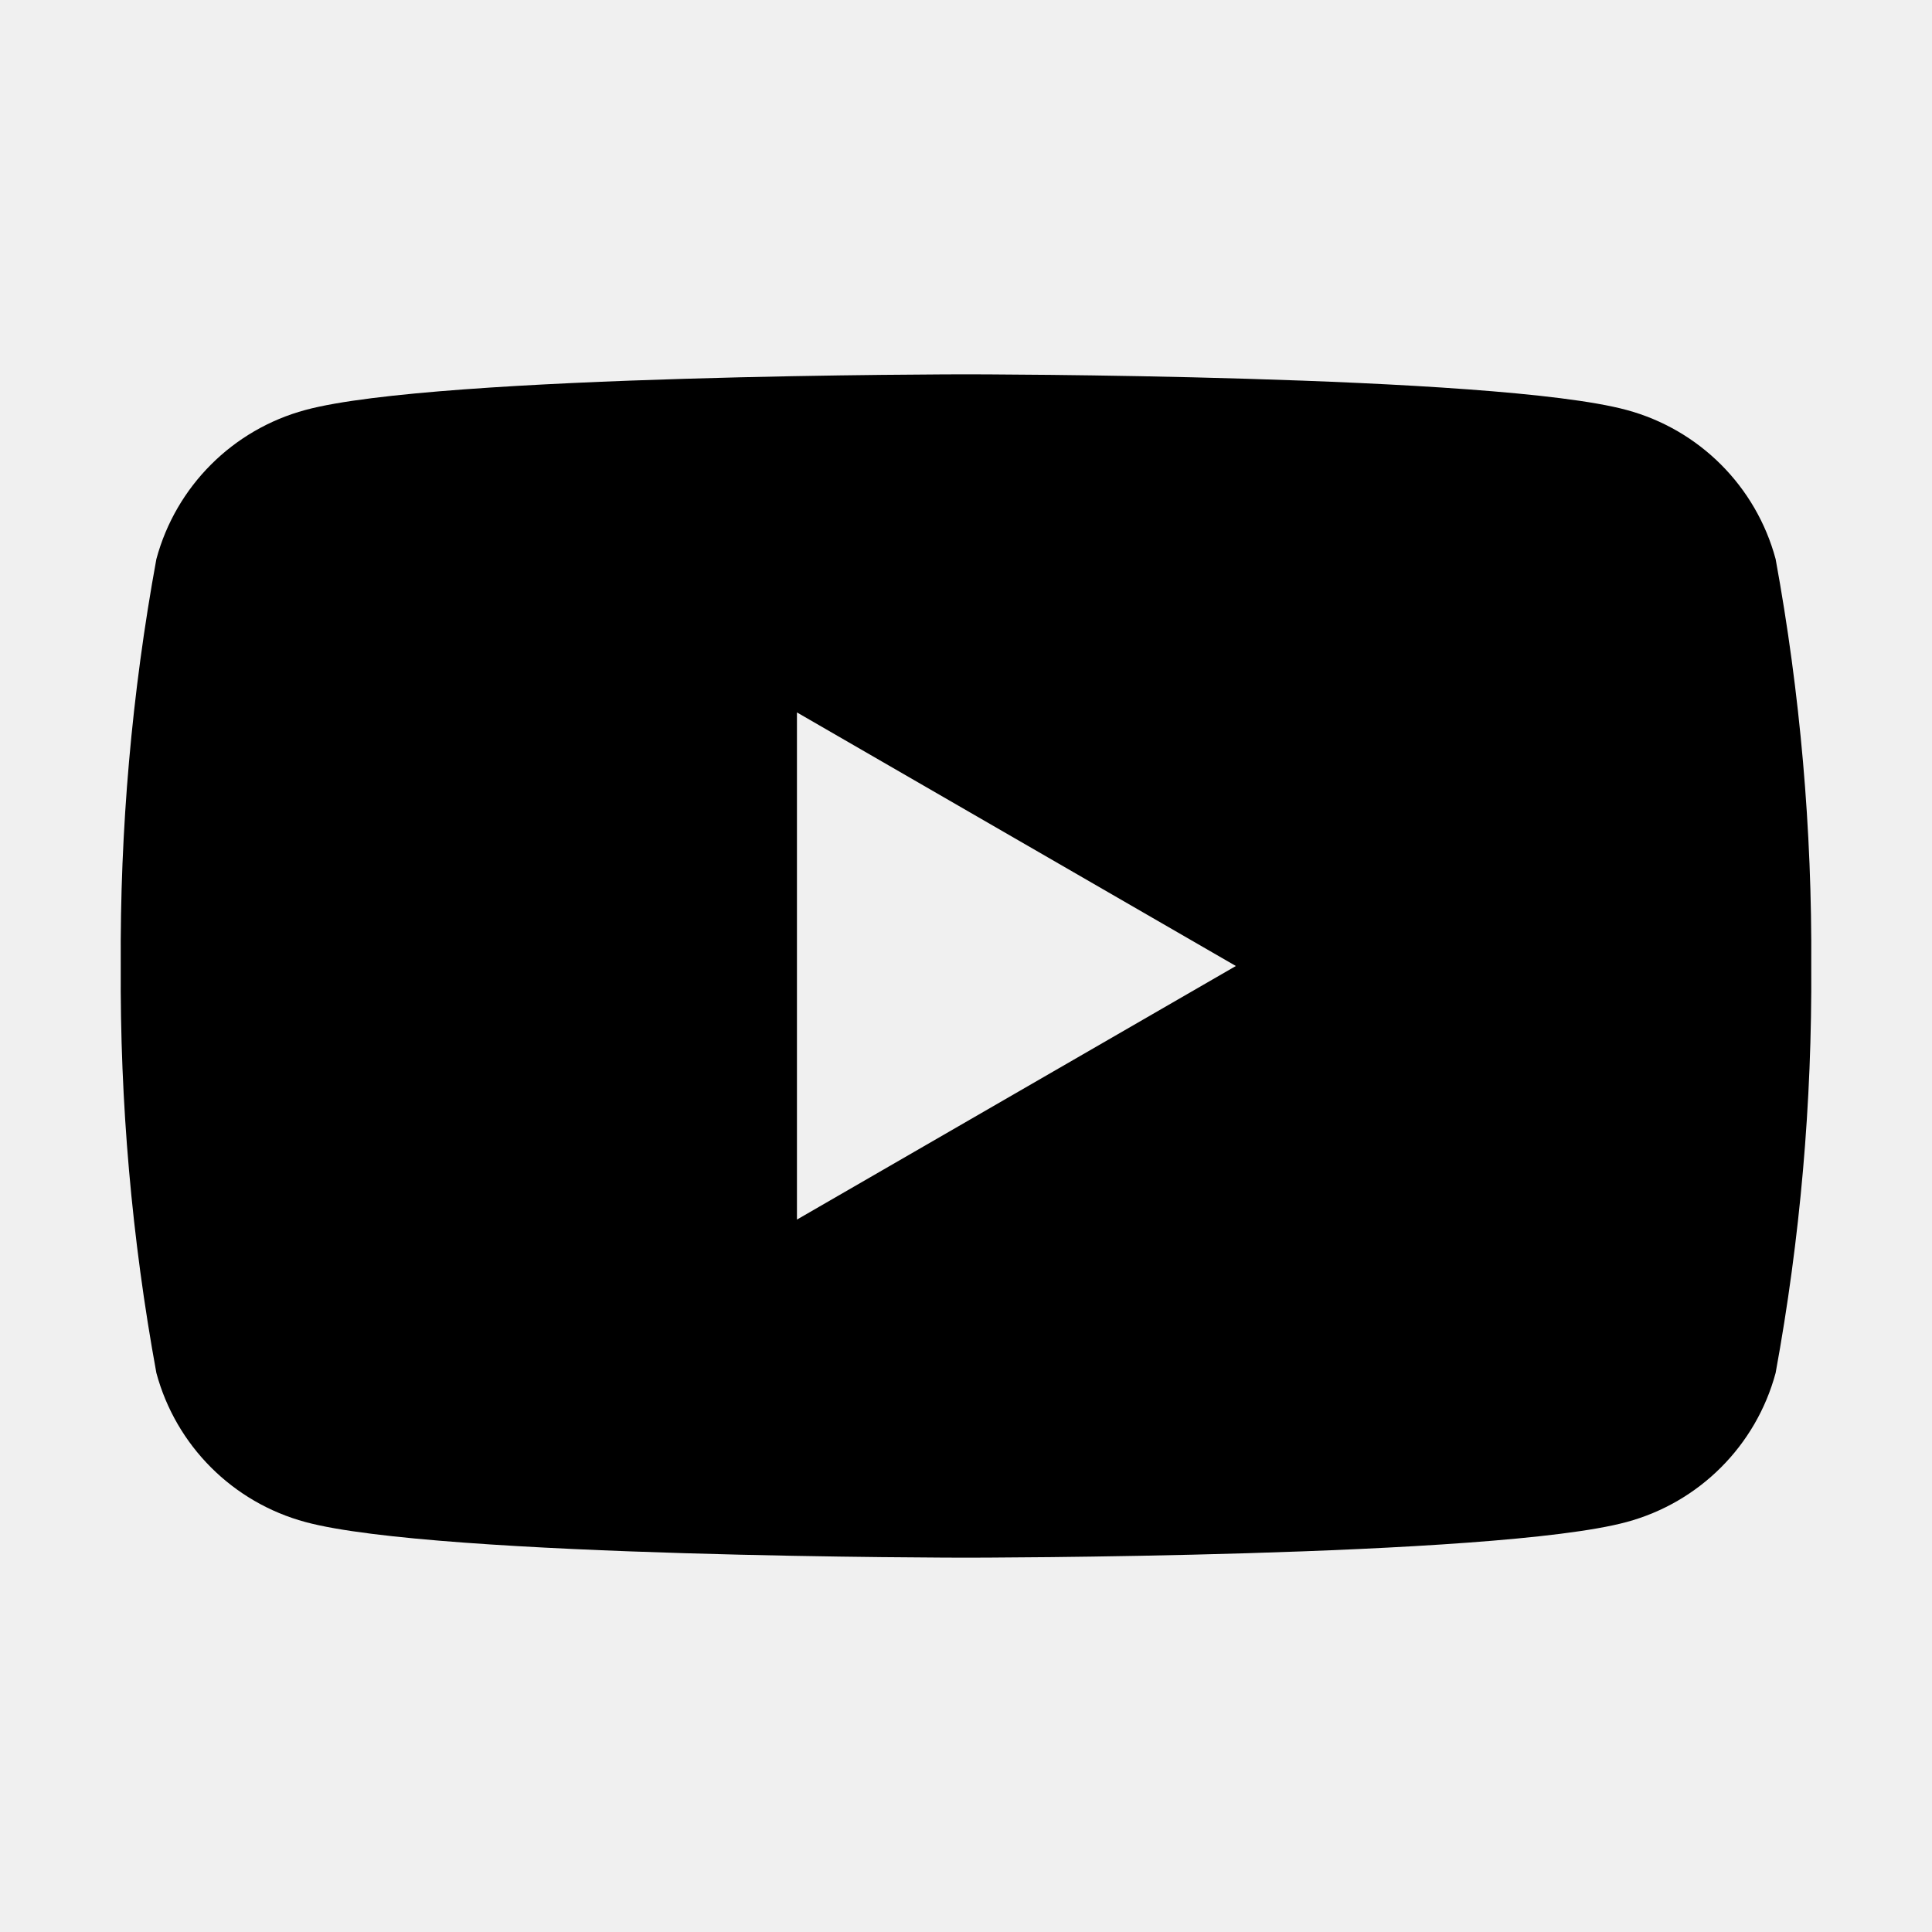
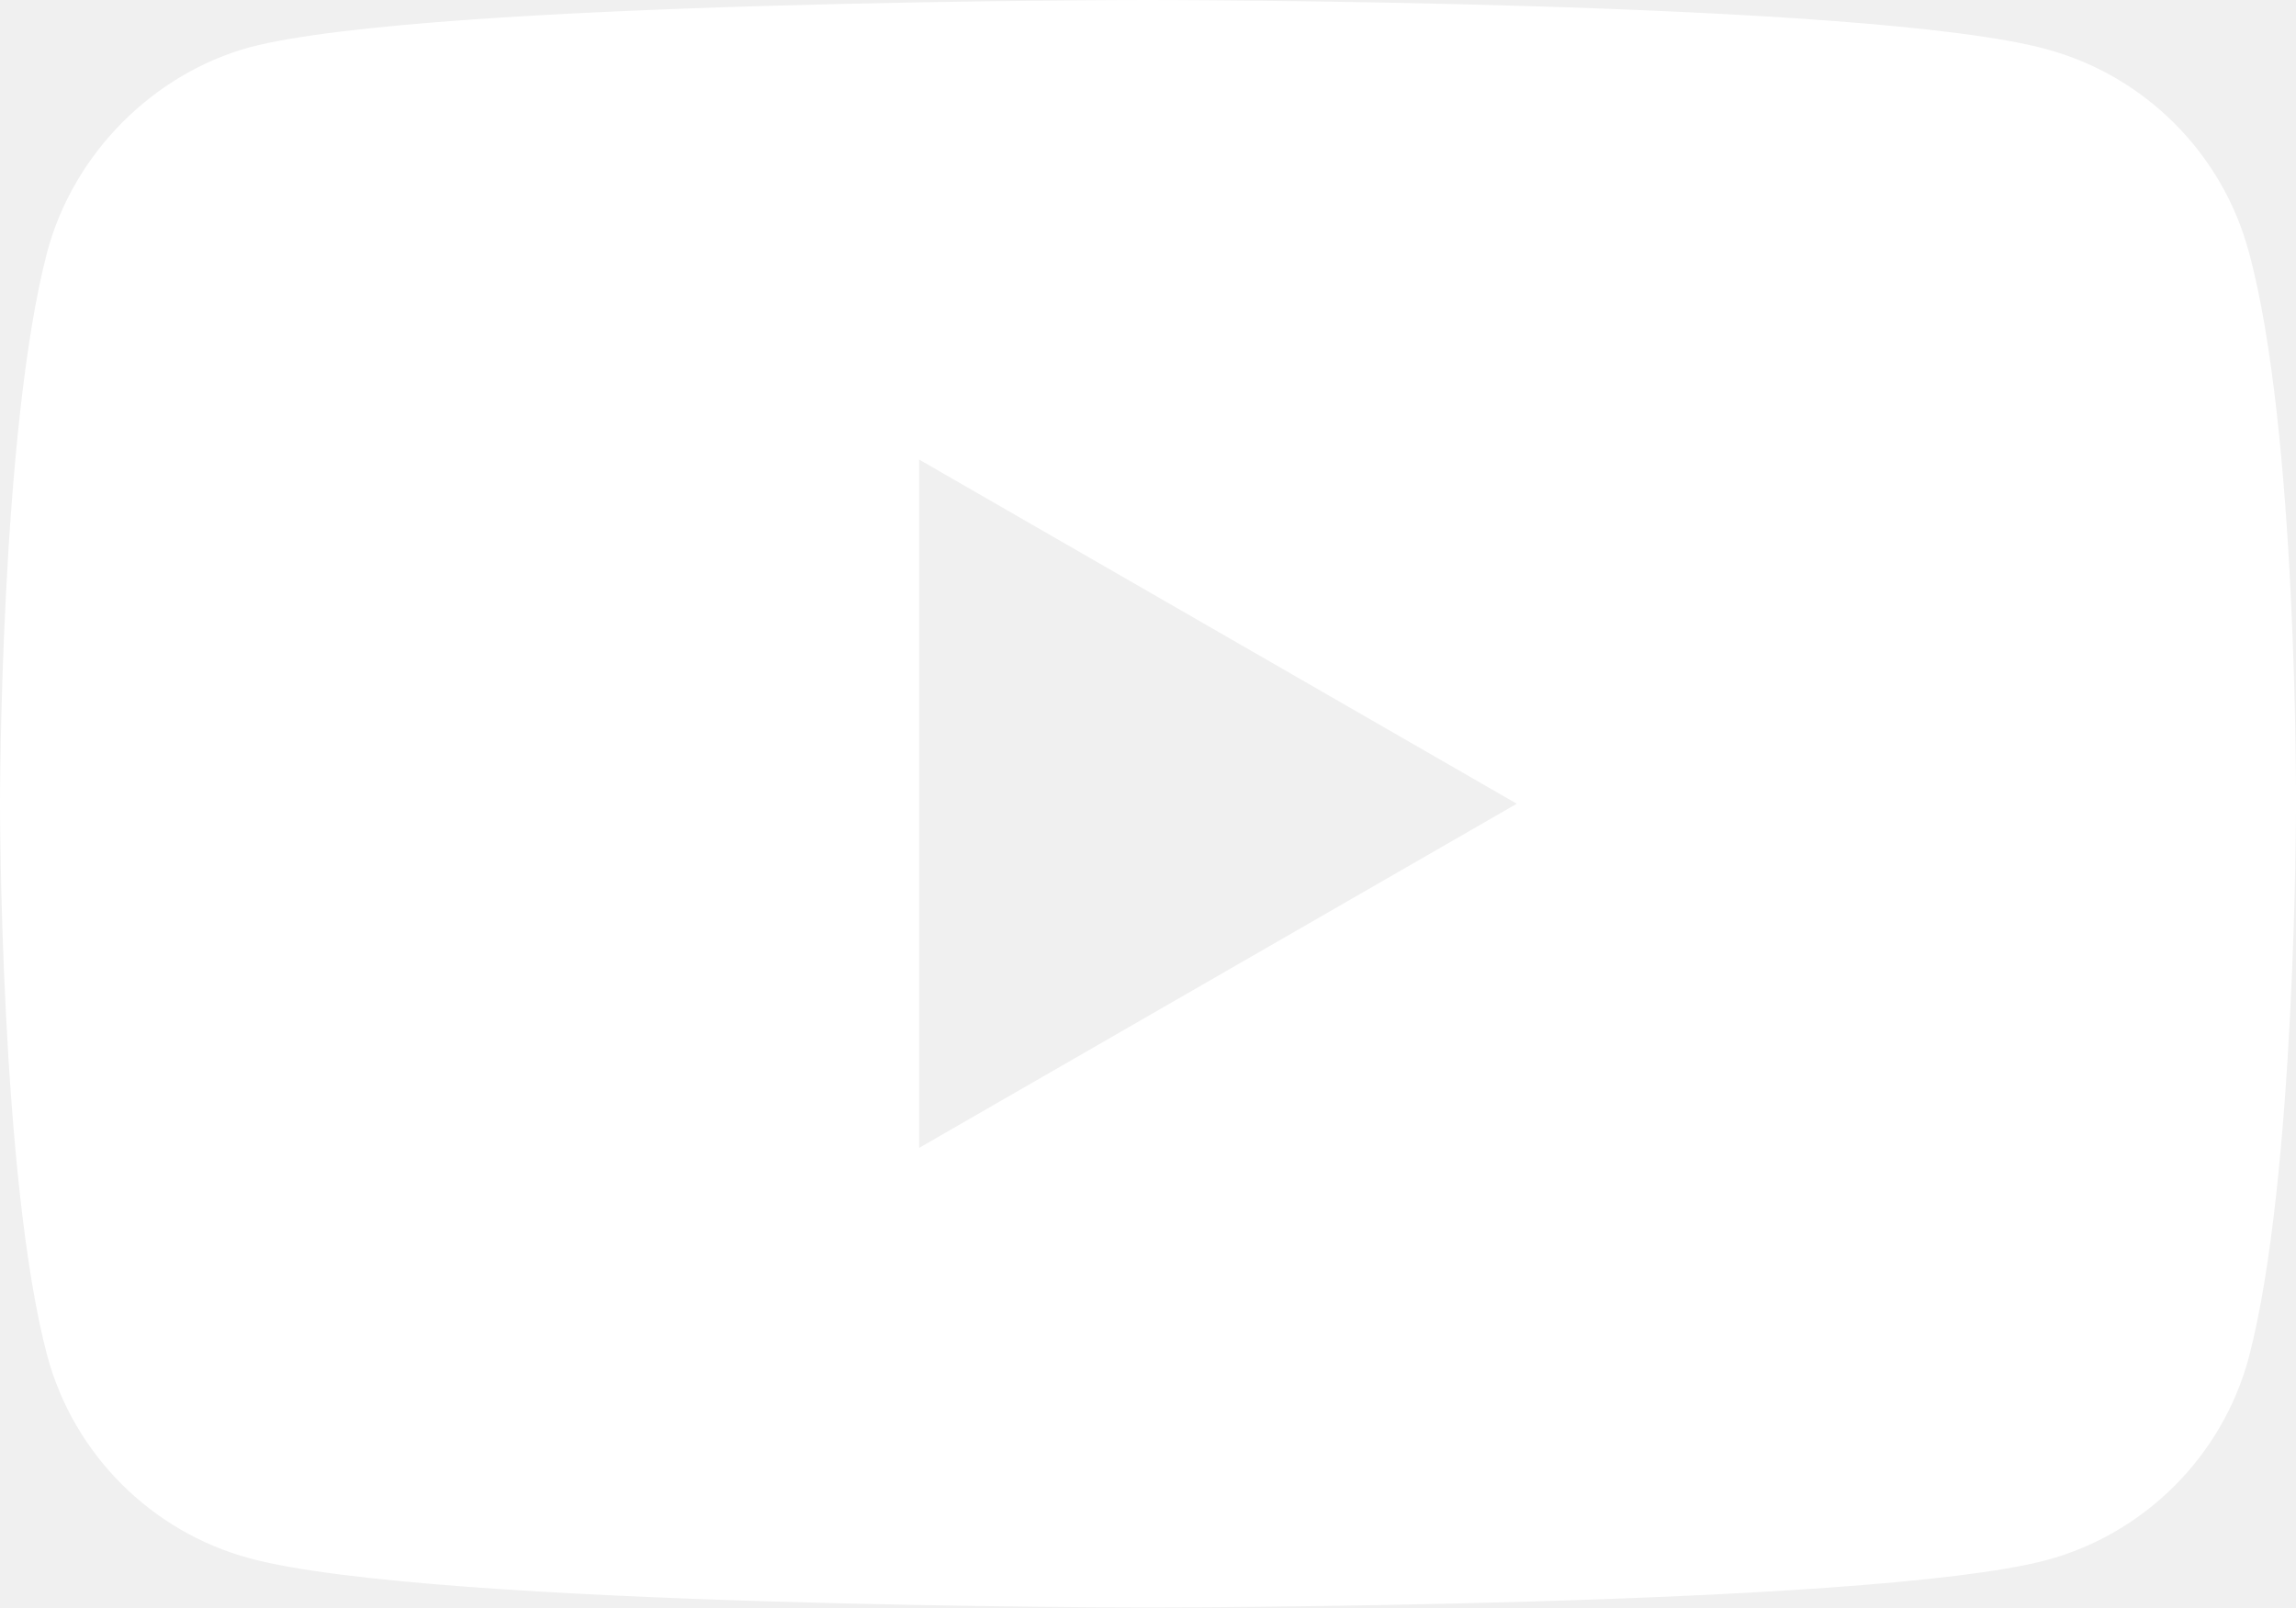
- <svg xmlns="http://www.w3.org/2000/svg" width="32px" height="32px" viewBox="0 0 32 32" id="icon">
-   <defs>
-     <style>.cls-1{fill:none;}</style>
-   </defs>
-   <path d="M29.41,9.26a3.5,3.5,0,0,0-2.47-2.47C24.76,6.2,16,6.2,16,6.2s-8.76,0-10.94.59A3.5,3.5,0,0,0,2.59,9.26,36.13,36.13,0,0,0,2,16a36.13,36.13,0,0,0,.59,6.74,3.5,3.5,0,0,0,2.47,2.47C7.24,25.8,16,25.8,16,25.8s8.76,0,10.94-.59a3.5,3.5,0,0,0,2.47-2.47A36.13,36.13,0,0,0,30,16,36.13,36.13,0,0,0,29.41,9.26ZM13.2,20.2V11.8L20.47,16Z" />
-   <rect id="_Transparent_Rectangle_" data-name="&lt;Transparent Rectangle&gt;" class="cls-1" width="32" height="32" />
+ <svg xmlns="http://www.w3.org/2000/svg" xml:space="preserve" id="Layer_1" width="71.412" height="50" x="0" y="0" version="1.1" viewBox="0 0 71.412 50">
+   <style id="style3" type="text/css">
+     .st0{fill:red}.st1{fill:#fff}.st2{fill:#282828}
+   </style>
+   <g id="g5" transform="scale(.58824)">
+     <path id="path7" fill="#fff" fill-opacity="1" d="M35.705 0S13.354 0 7.766 1.471c-3 .824-5.471 3.295-6.295 6.354C0 13.412 0 25 0 25s0 11.646 1.471 17.176c.824 3.059 3.236 5.471 6.295 6.295C13.413 50 35.705 50 35.705 50s22.353-0 27.941-1.471c3.059-.824 5.471-3.236 6.295-6.295 1.471-5.588 1.471-17.176 1.471-17.176s.059-11.646-1.471-17.234c-.824-3.059-3.236-5.471-6.295-6.295C58.058-0 35.705 0 35.705 0zm-7.117 14.295L47.176 25l-18.588 10.705V14.295z" transform="scale(1.7)" />
+   </g>
</svg>
